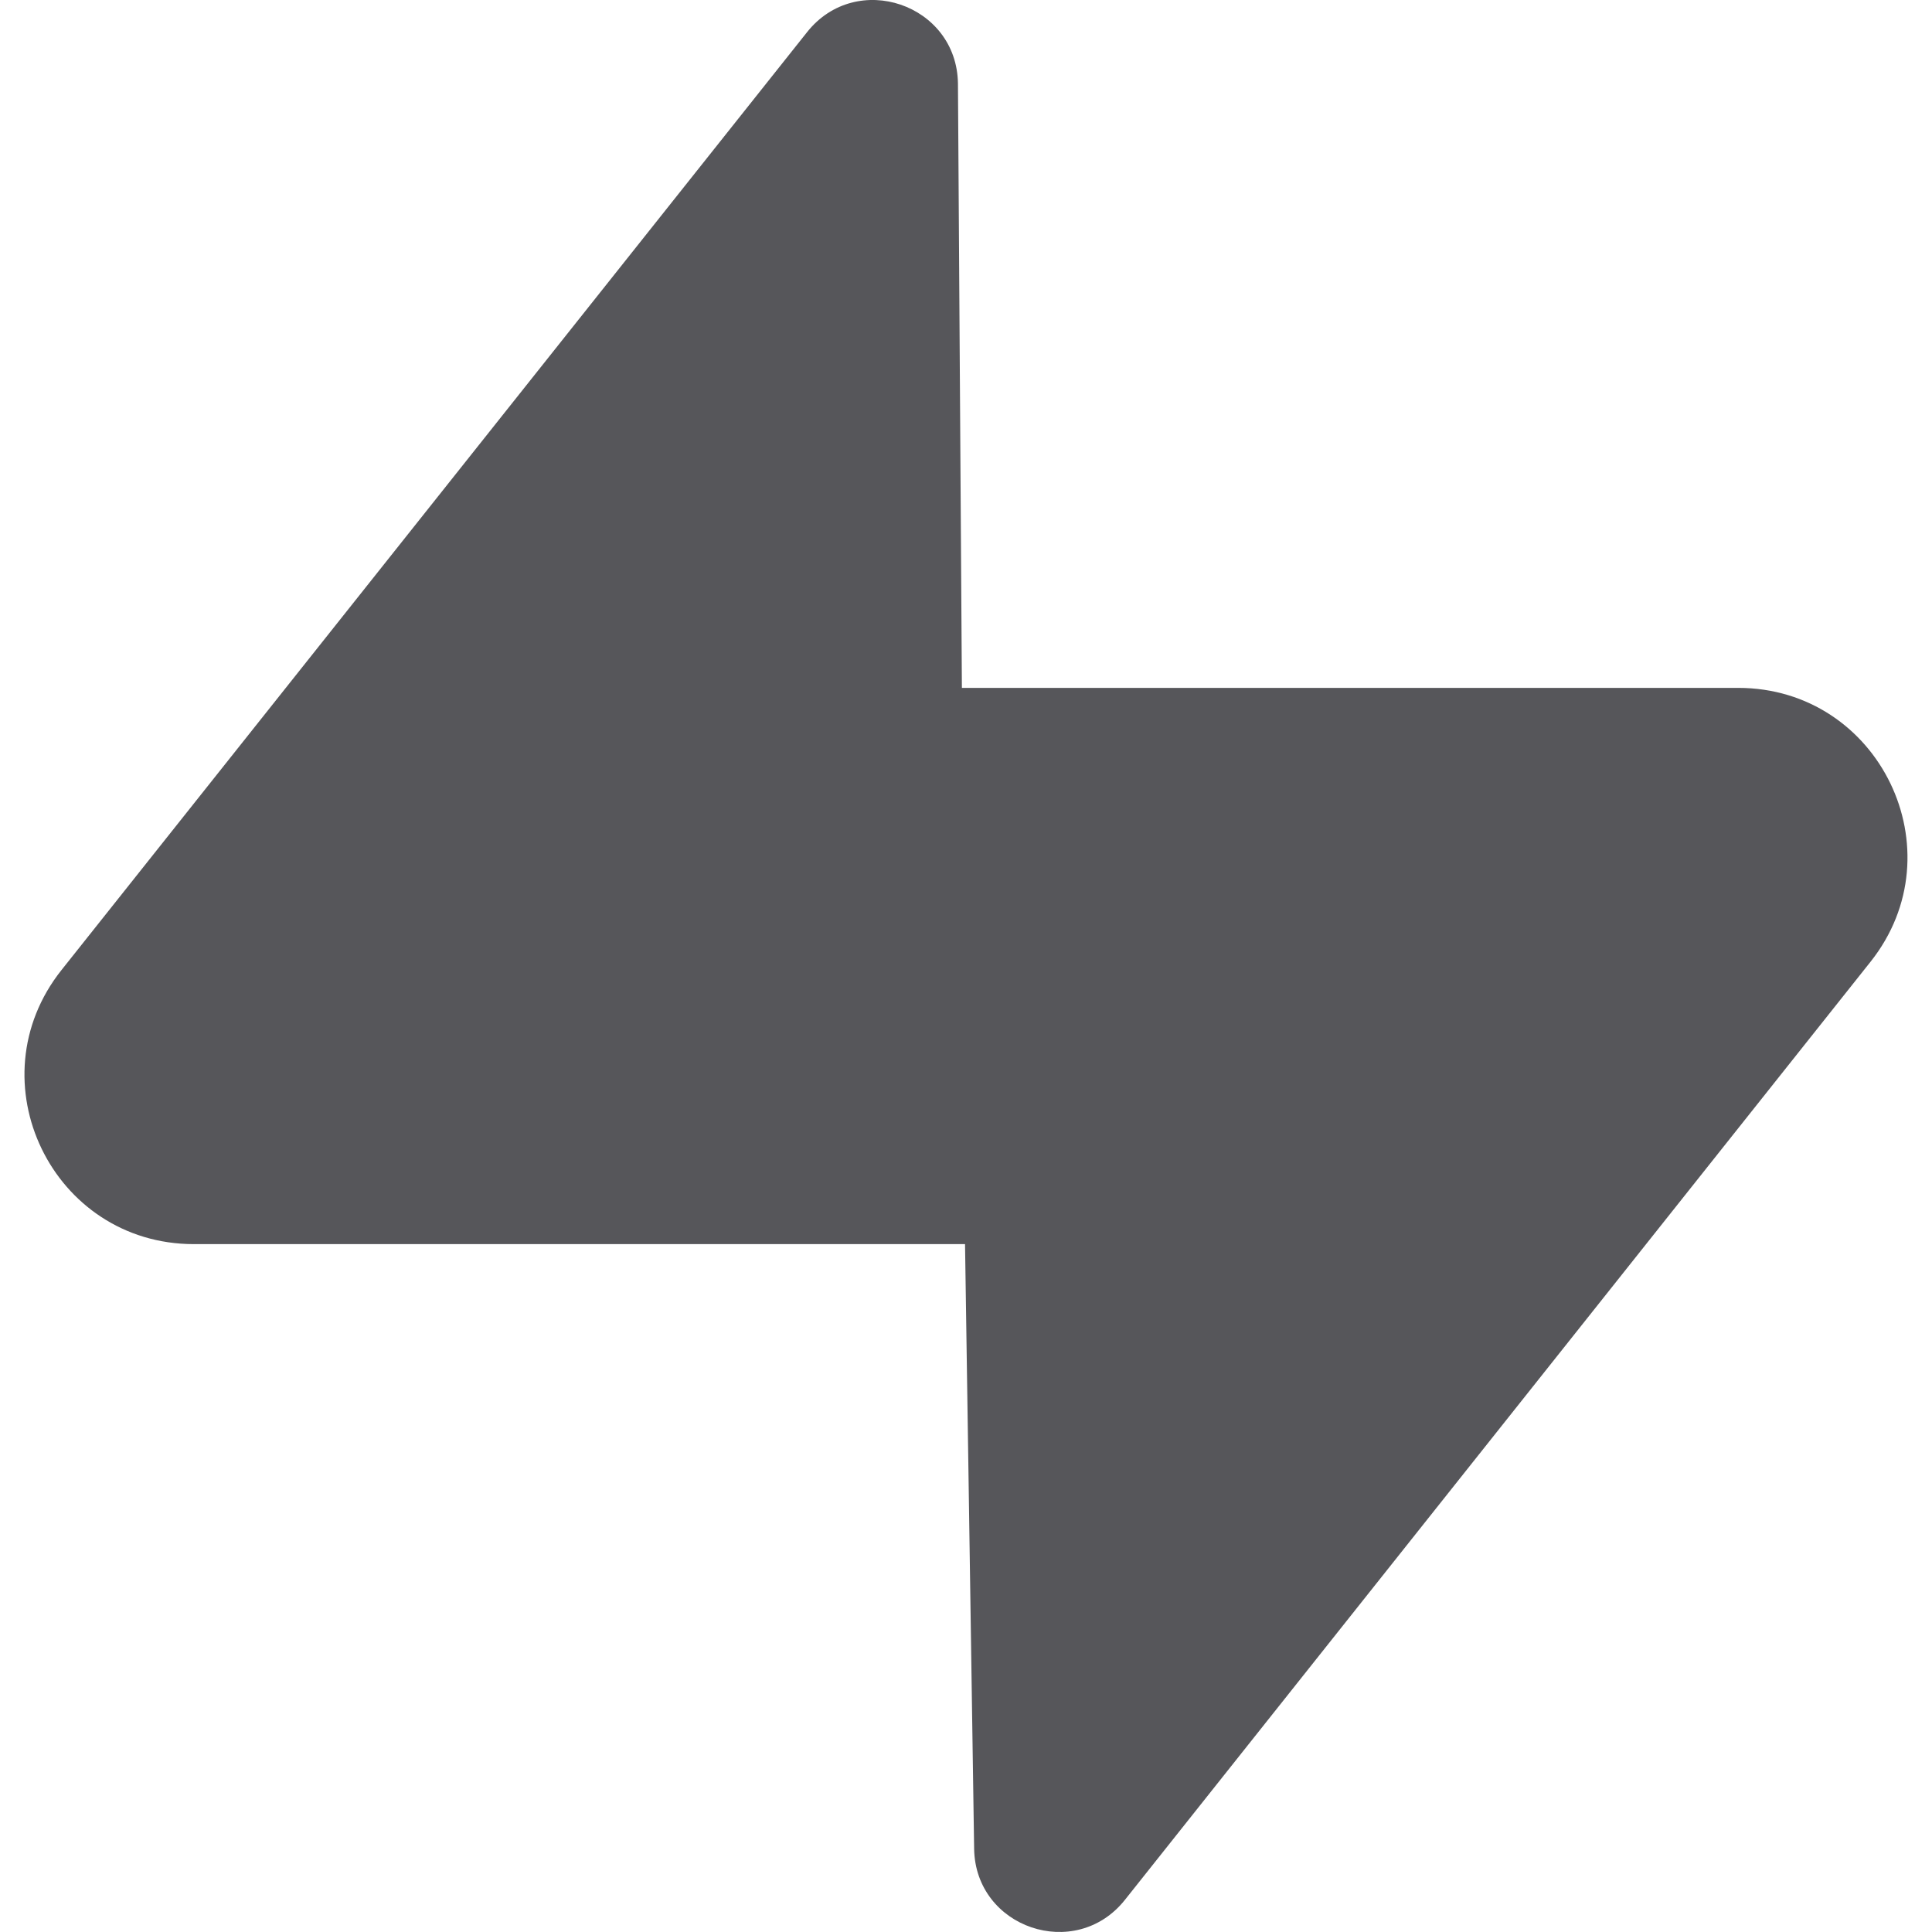
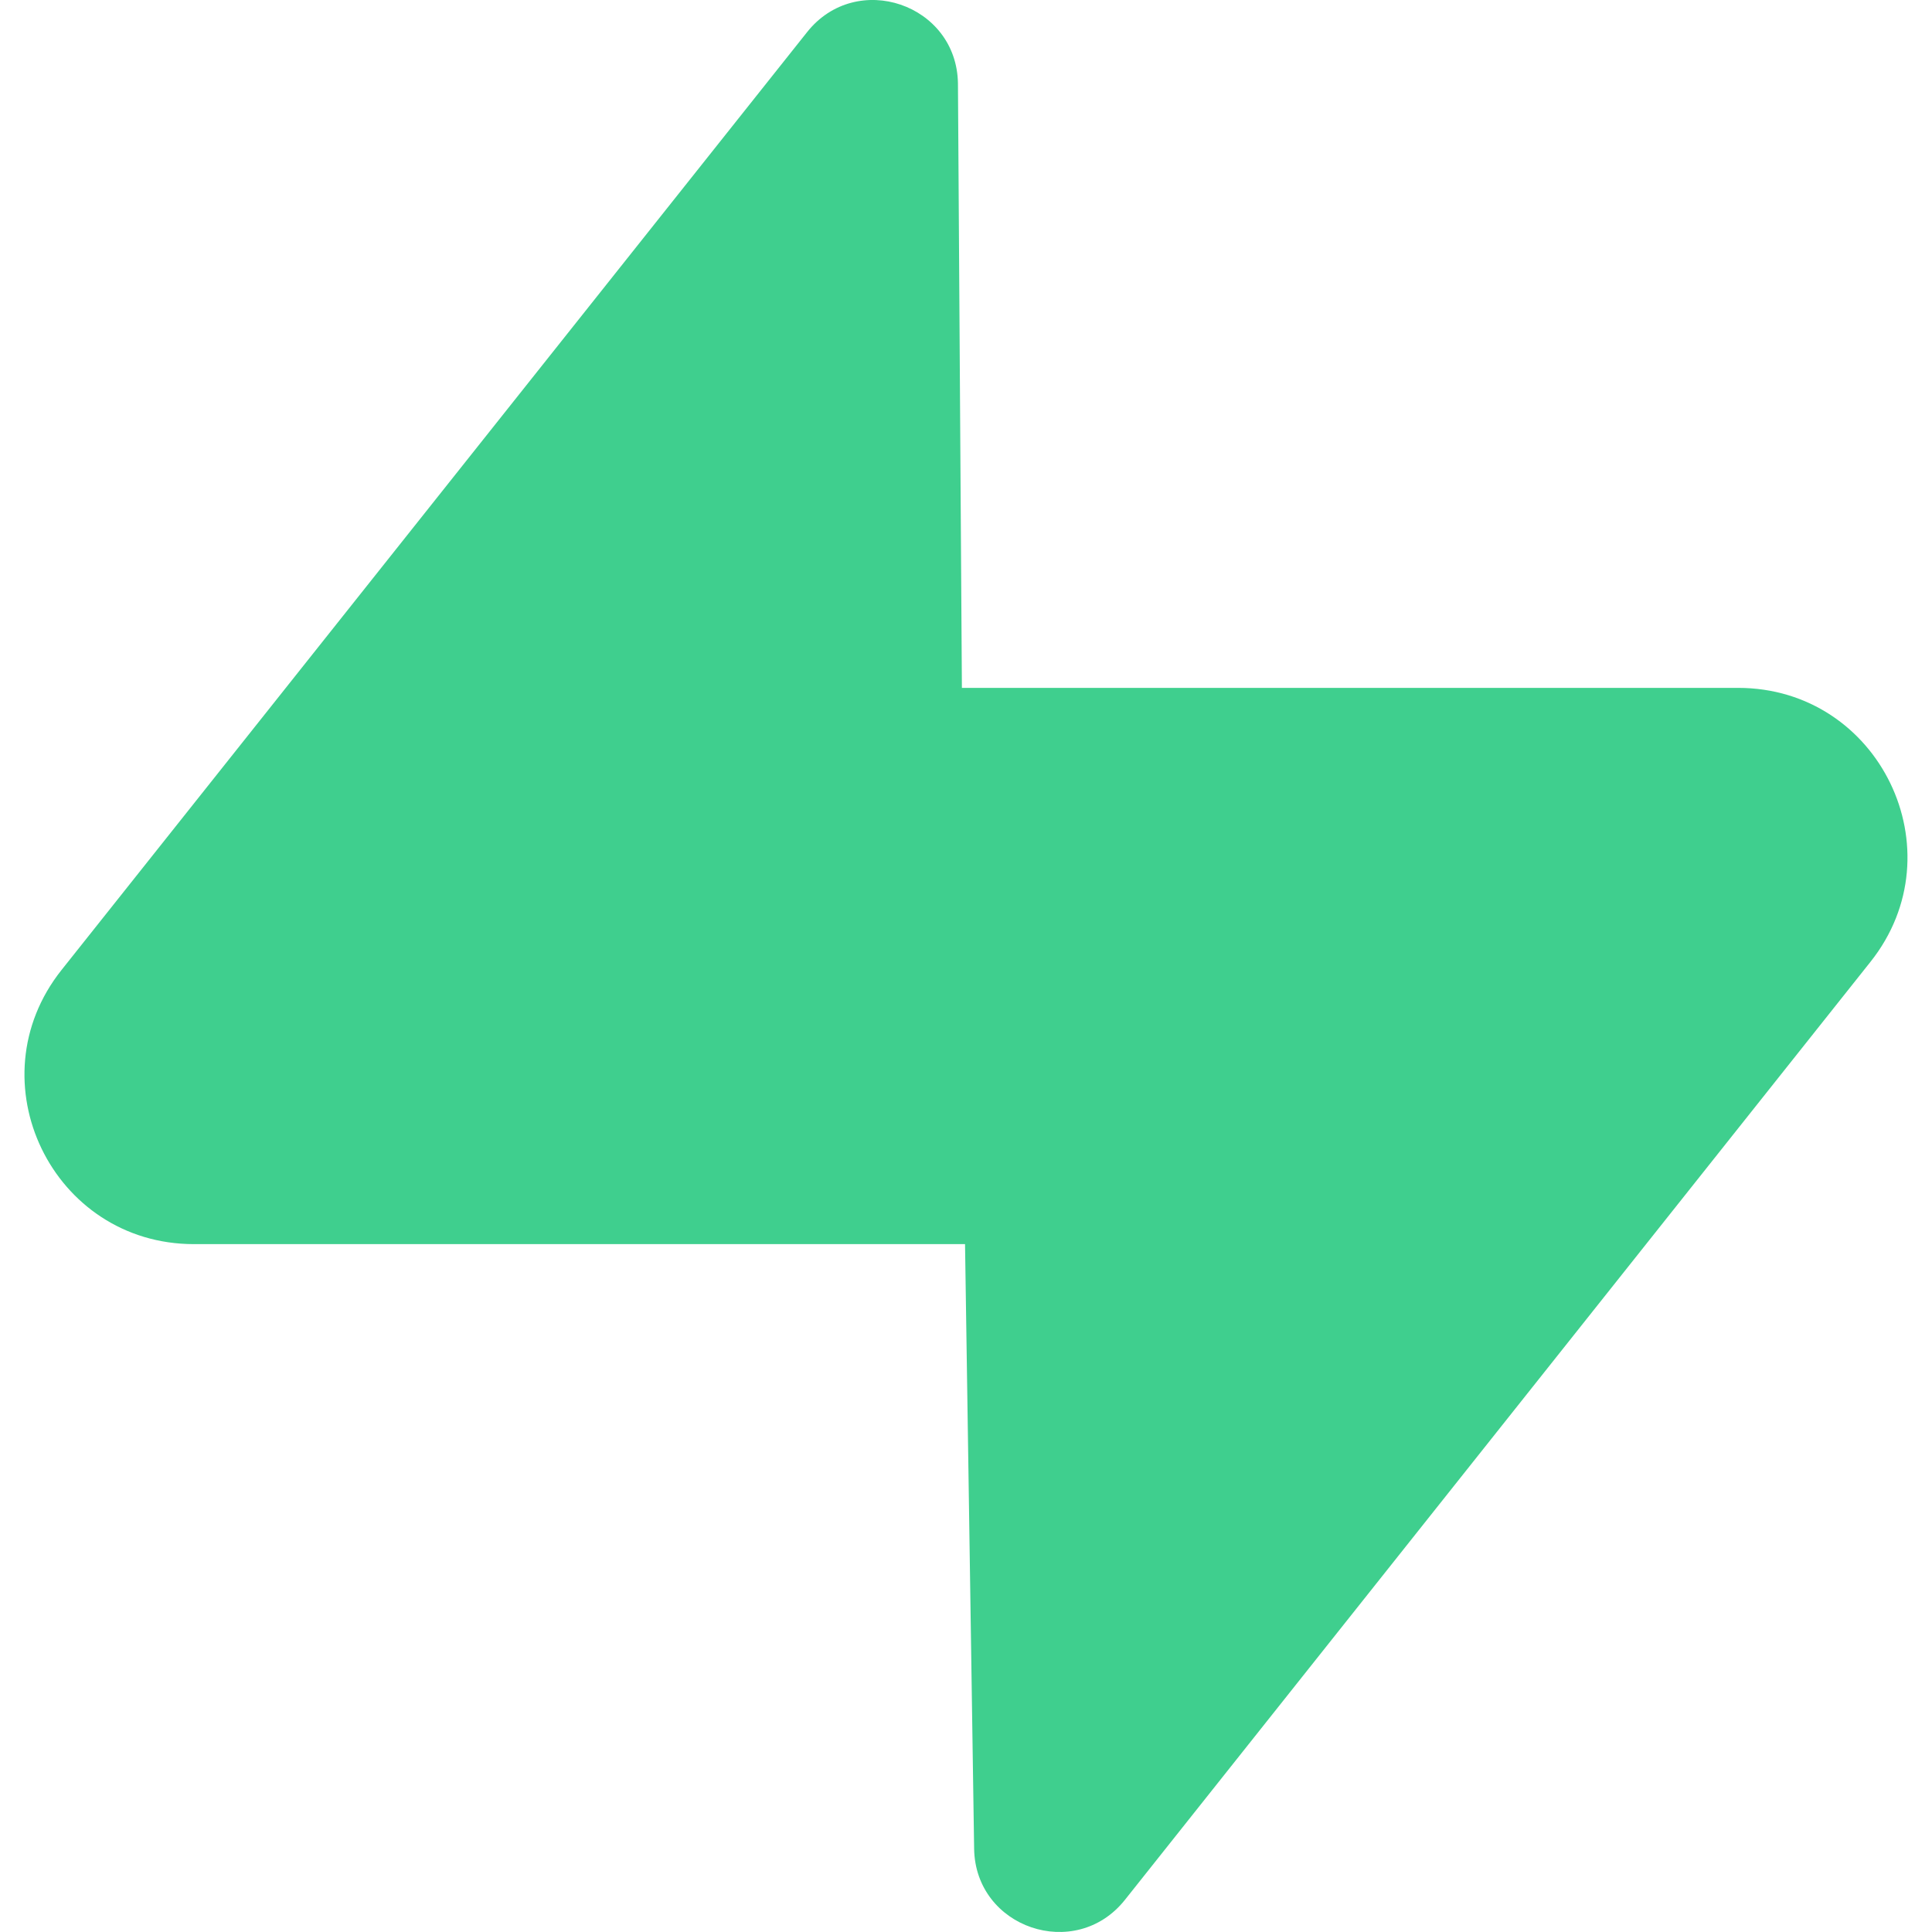
- <svg xmlns="http://www.w3.org/2000/svg" fill="#56565a" role="img" viewBox="0 0 24 24">
+ <svg xmlns="http://www.w3.org/2000/svg" fill="#3FCF8E" role="img" viewBox="0 0 24 24">
  <path d="M11.9 1.036c-.015-.986-1.26-1.41-1.874-.637L.764 12.05C-.33 13.427.65 15.455 2.409 15.455h9.579l.113 7.51c.014.985 1.259 1.408 1.873.636l9.262-11.653c1.093-1.375.113-3.403-1.645-3.403h-9.642z" />
</svg>
